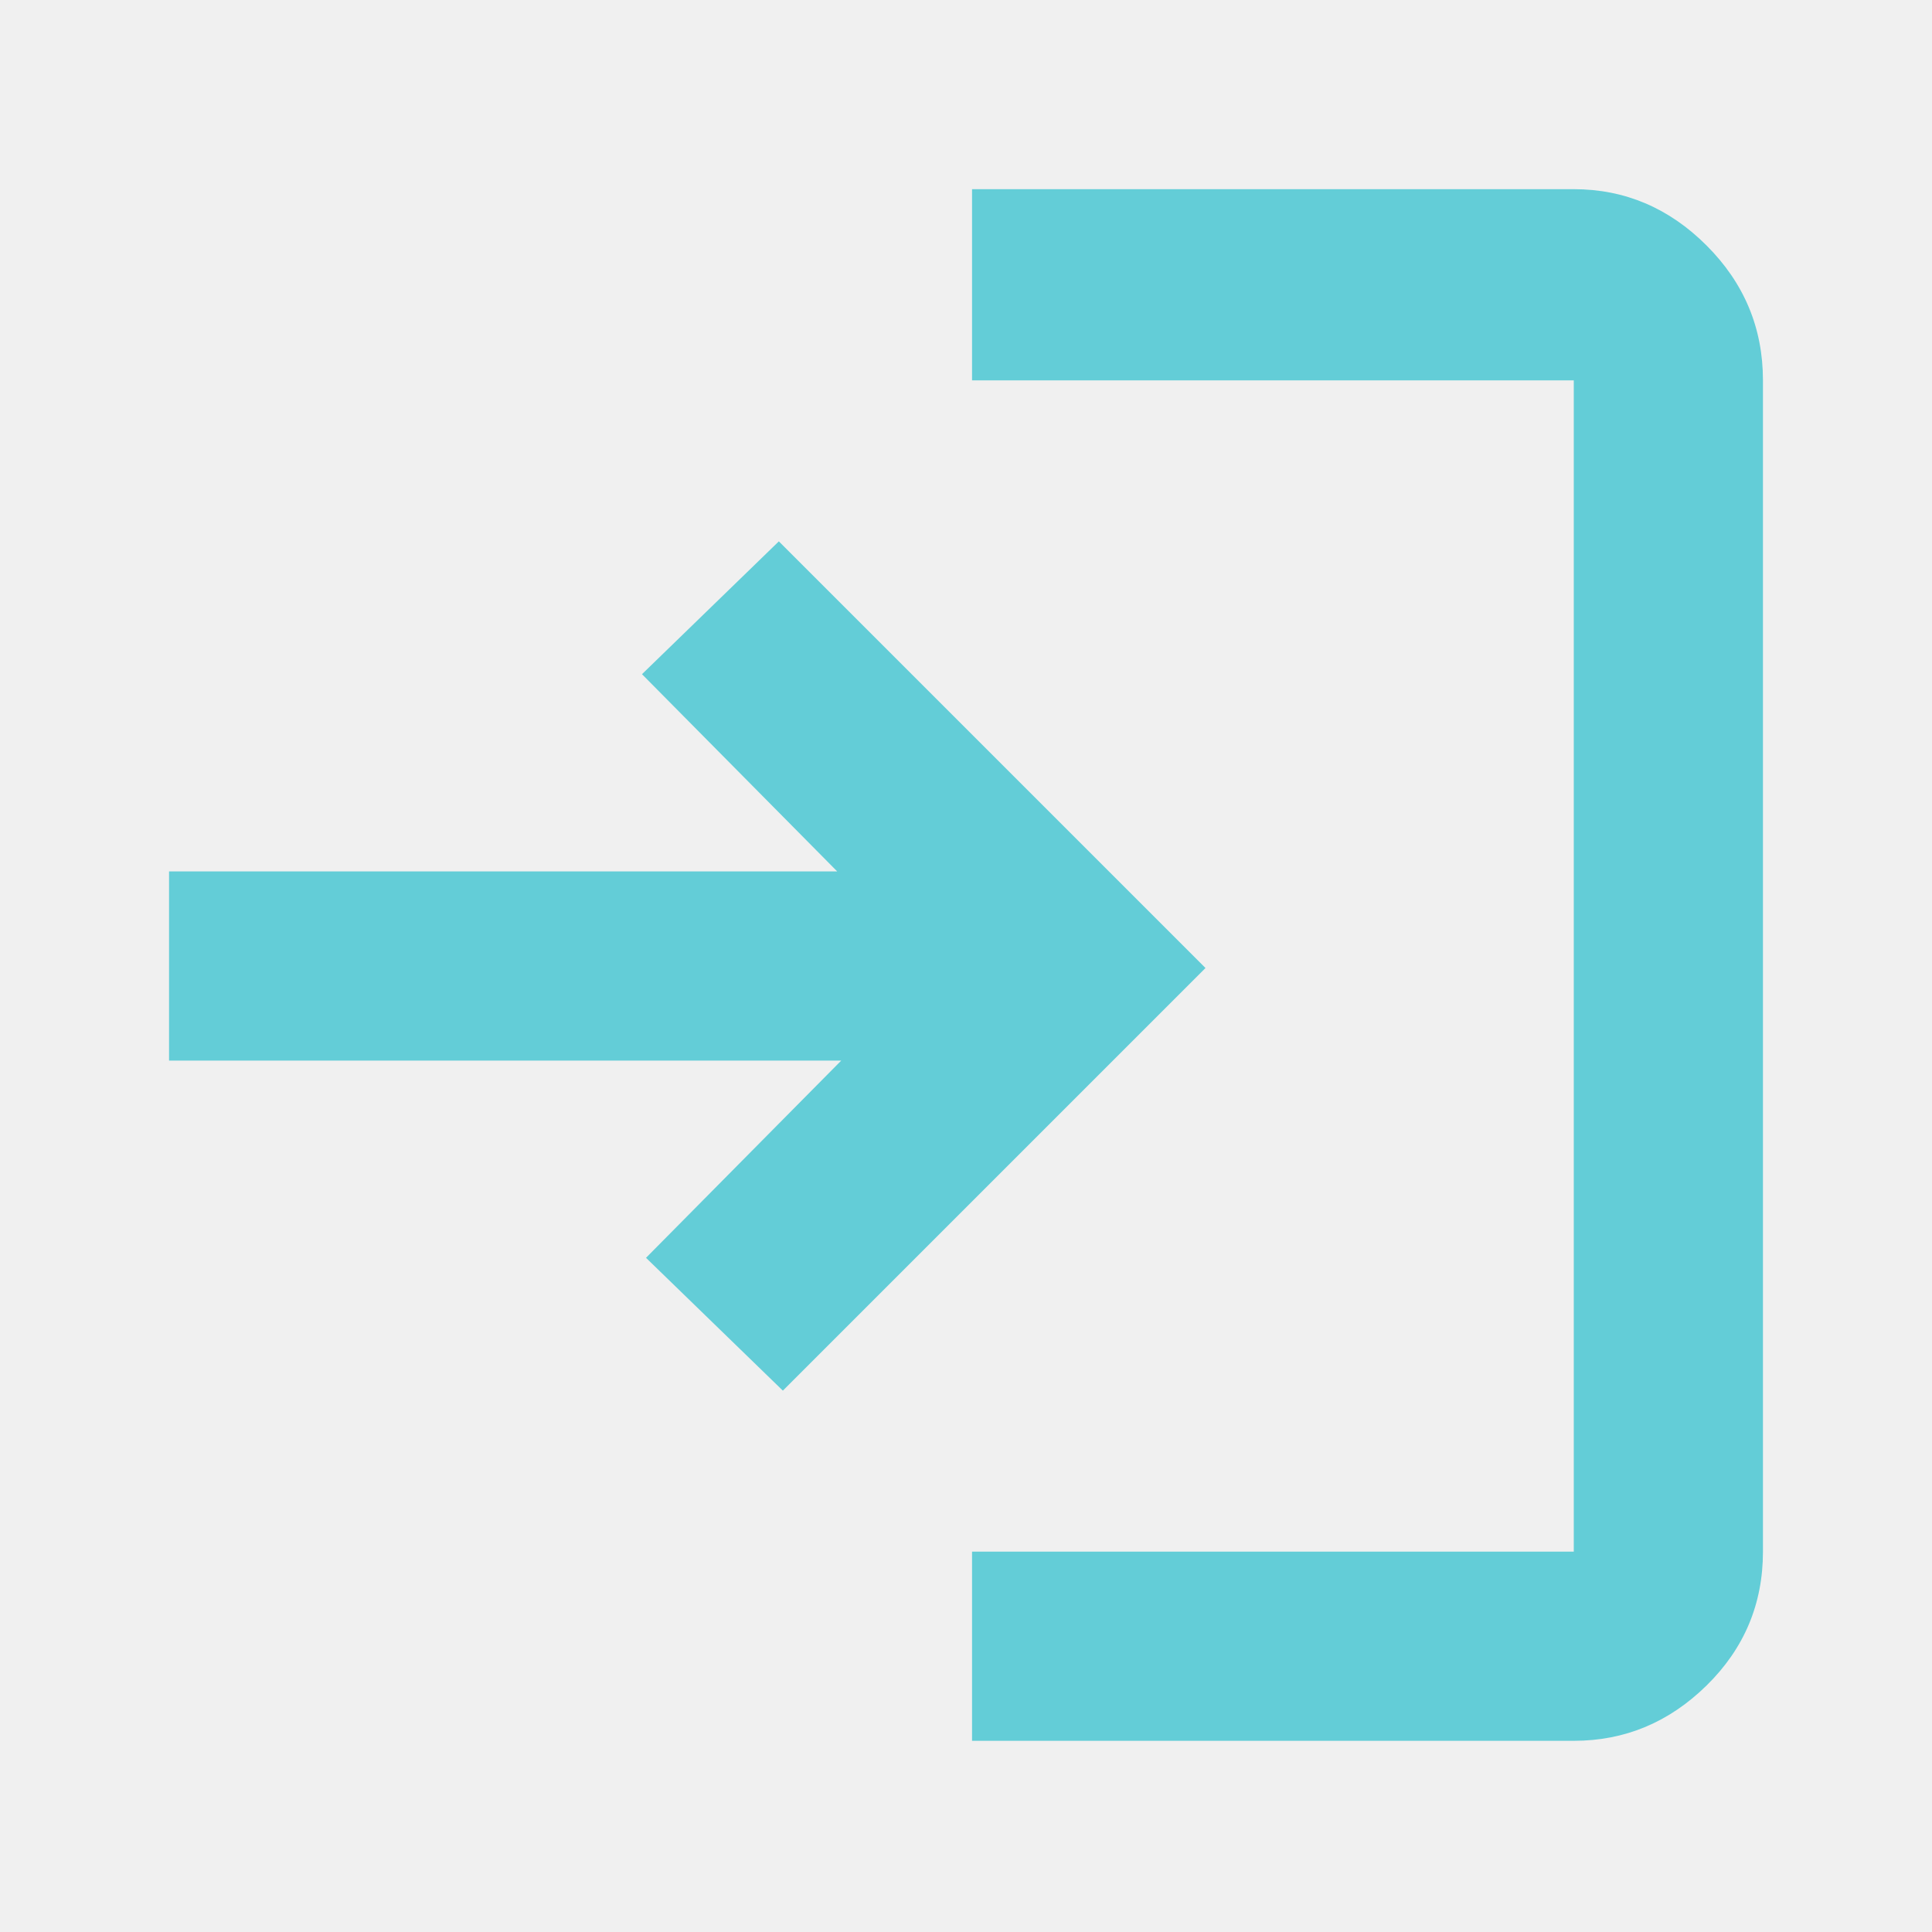
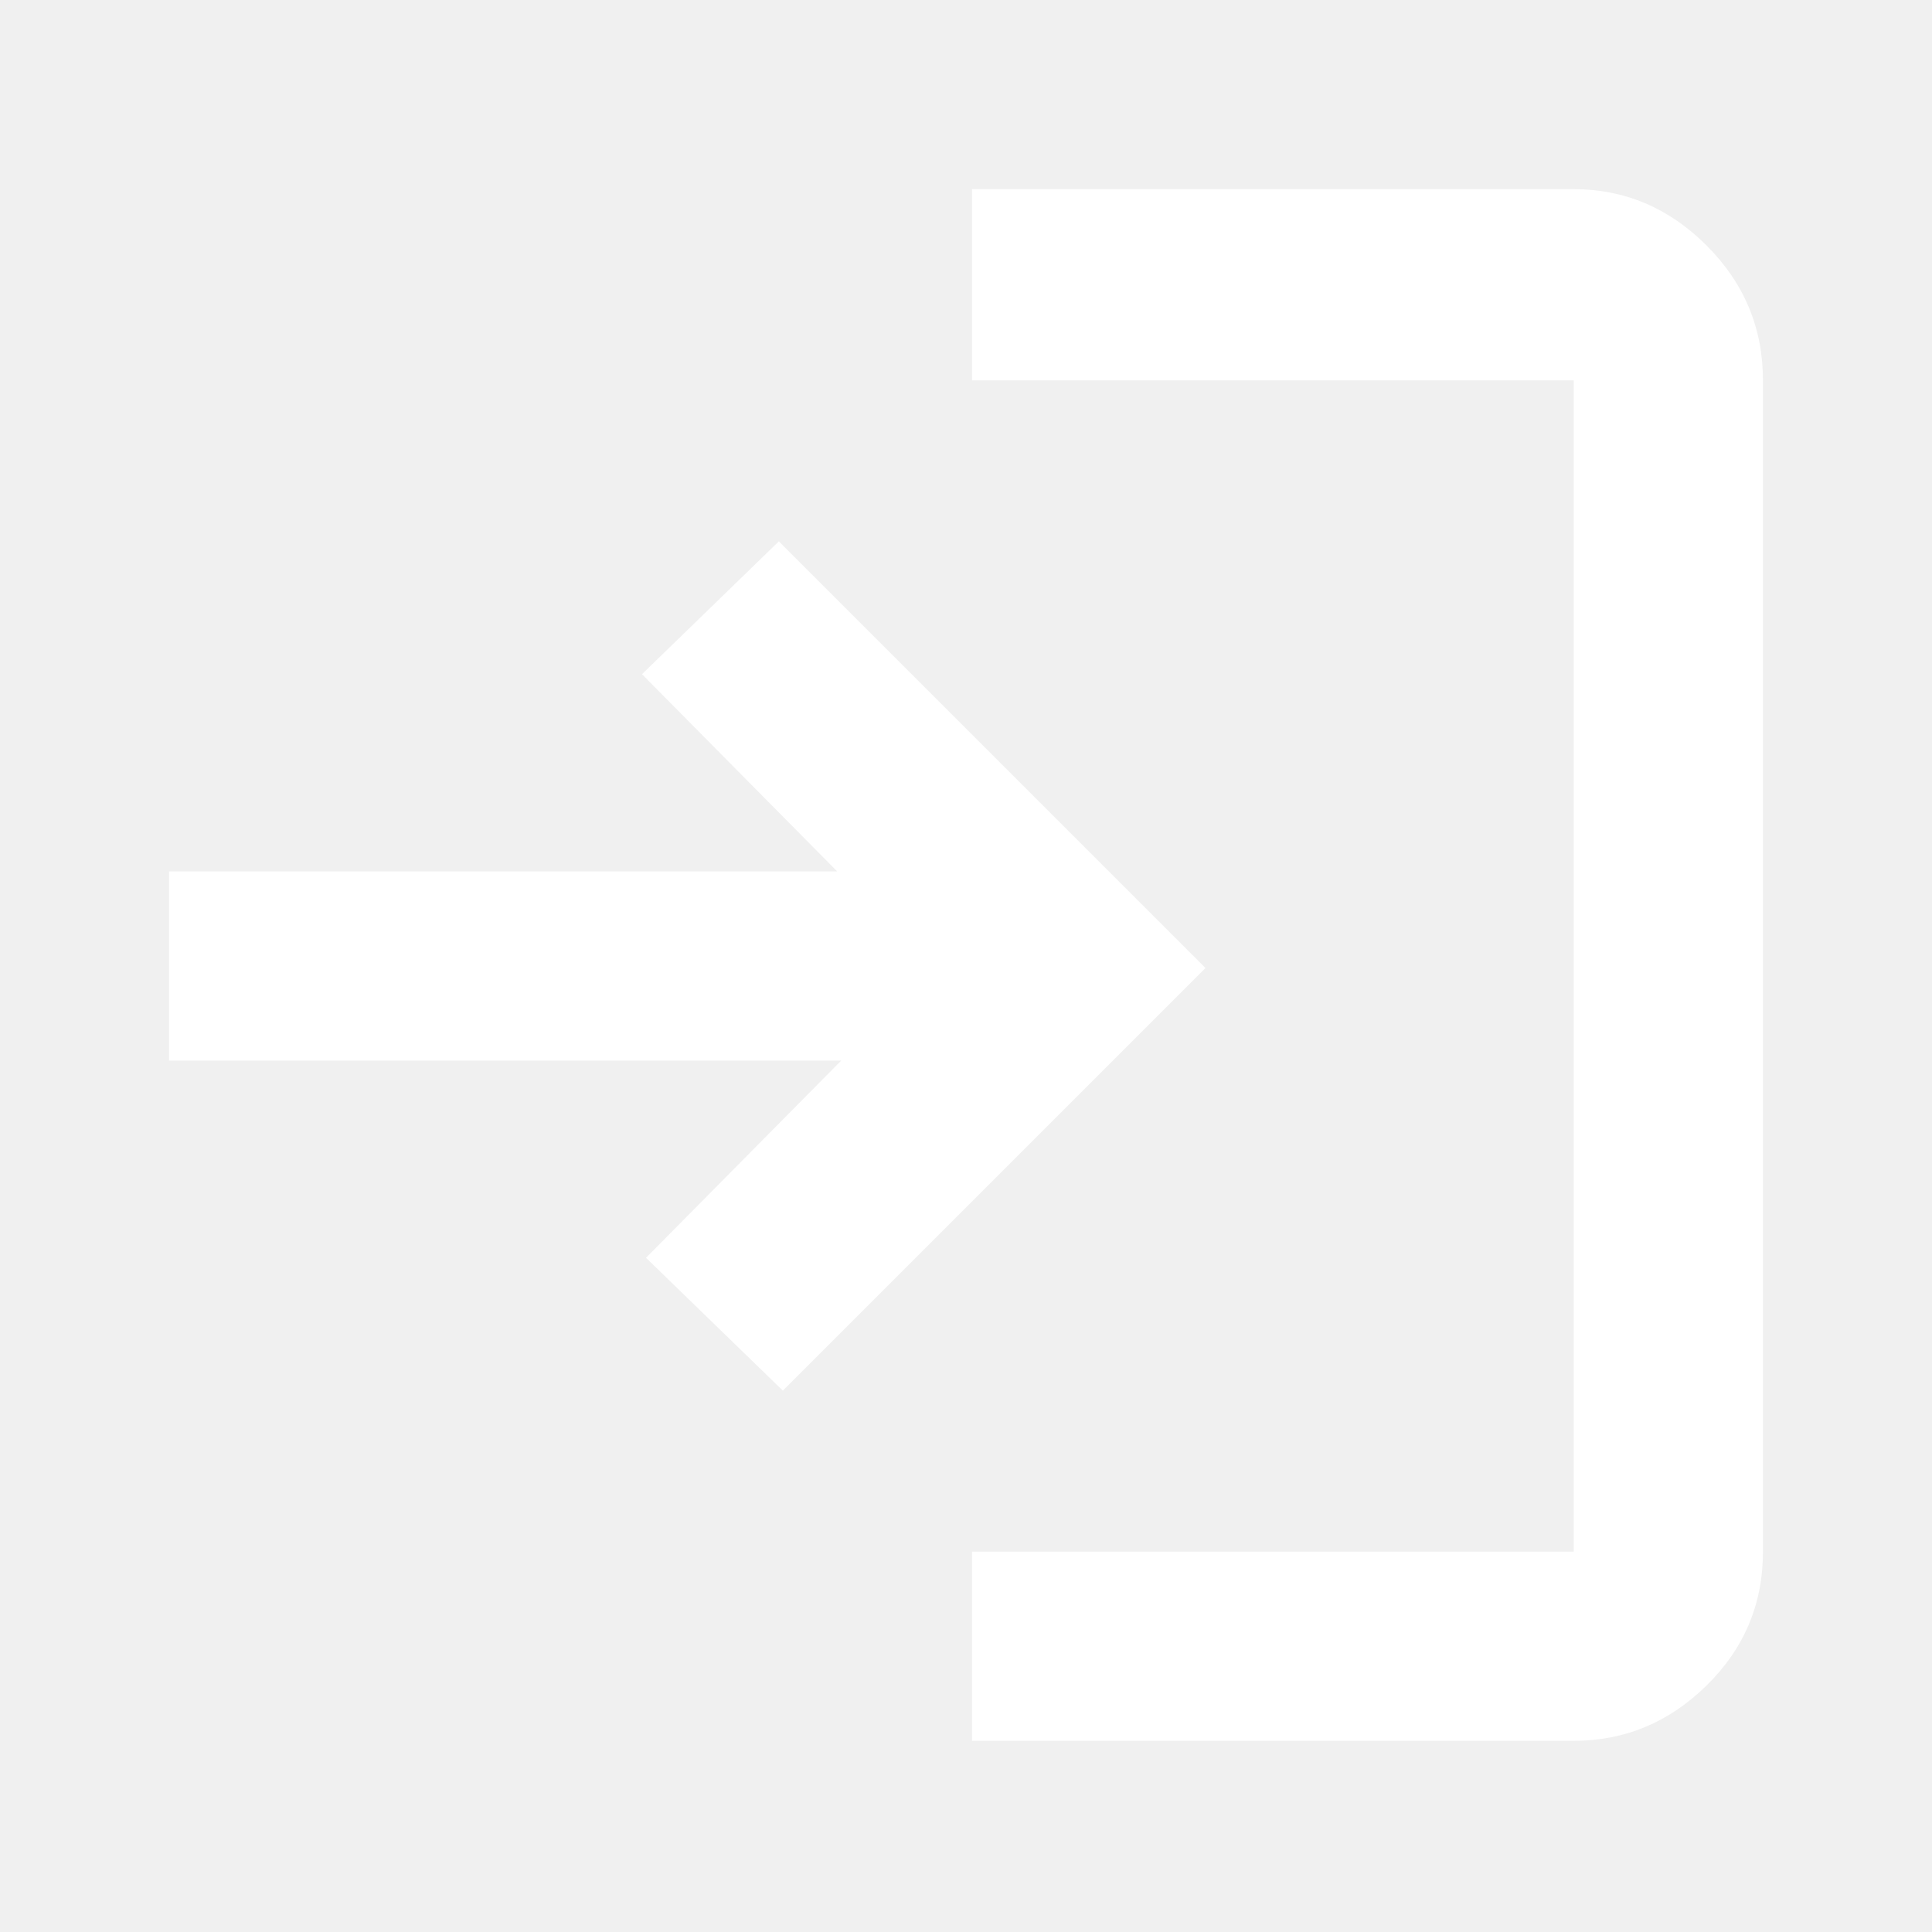
- <svg xmlns="http://www.w3.org/2000/svg" fill="#63cdd7" height="48" width="48">
+ <svg xmlns="http://www.w3.org/2000/svg" fill="#ffffff" height="48" width="48">
  <path d="M24.15 43.25v-4.7H39.1V9.45H24.15V4.7H39.1q1.9 0 3.3 1.4t1.4 3.35v29.1q0 1.95-1.4 3.325-1.4 1.375-3.3 1.375Zm-4.7-8.7-3.4-3.3 4.85-4.9H4.2v-4.7h16.6l-4.85-4.9 3.4-3.3 10.6 10.6Z" />
</svg>
